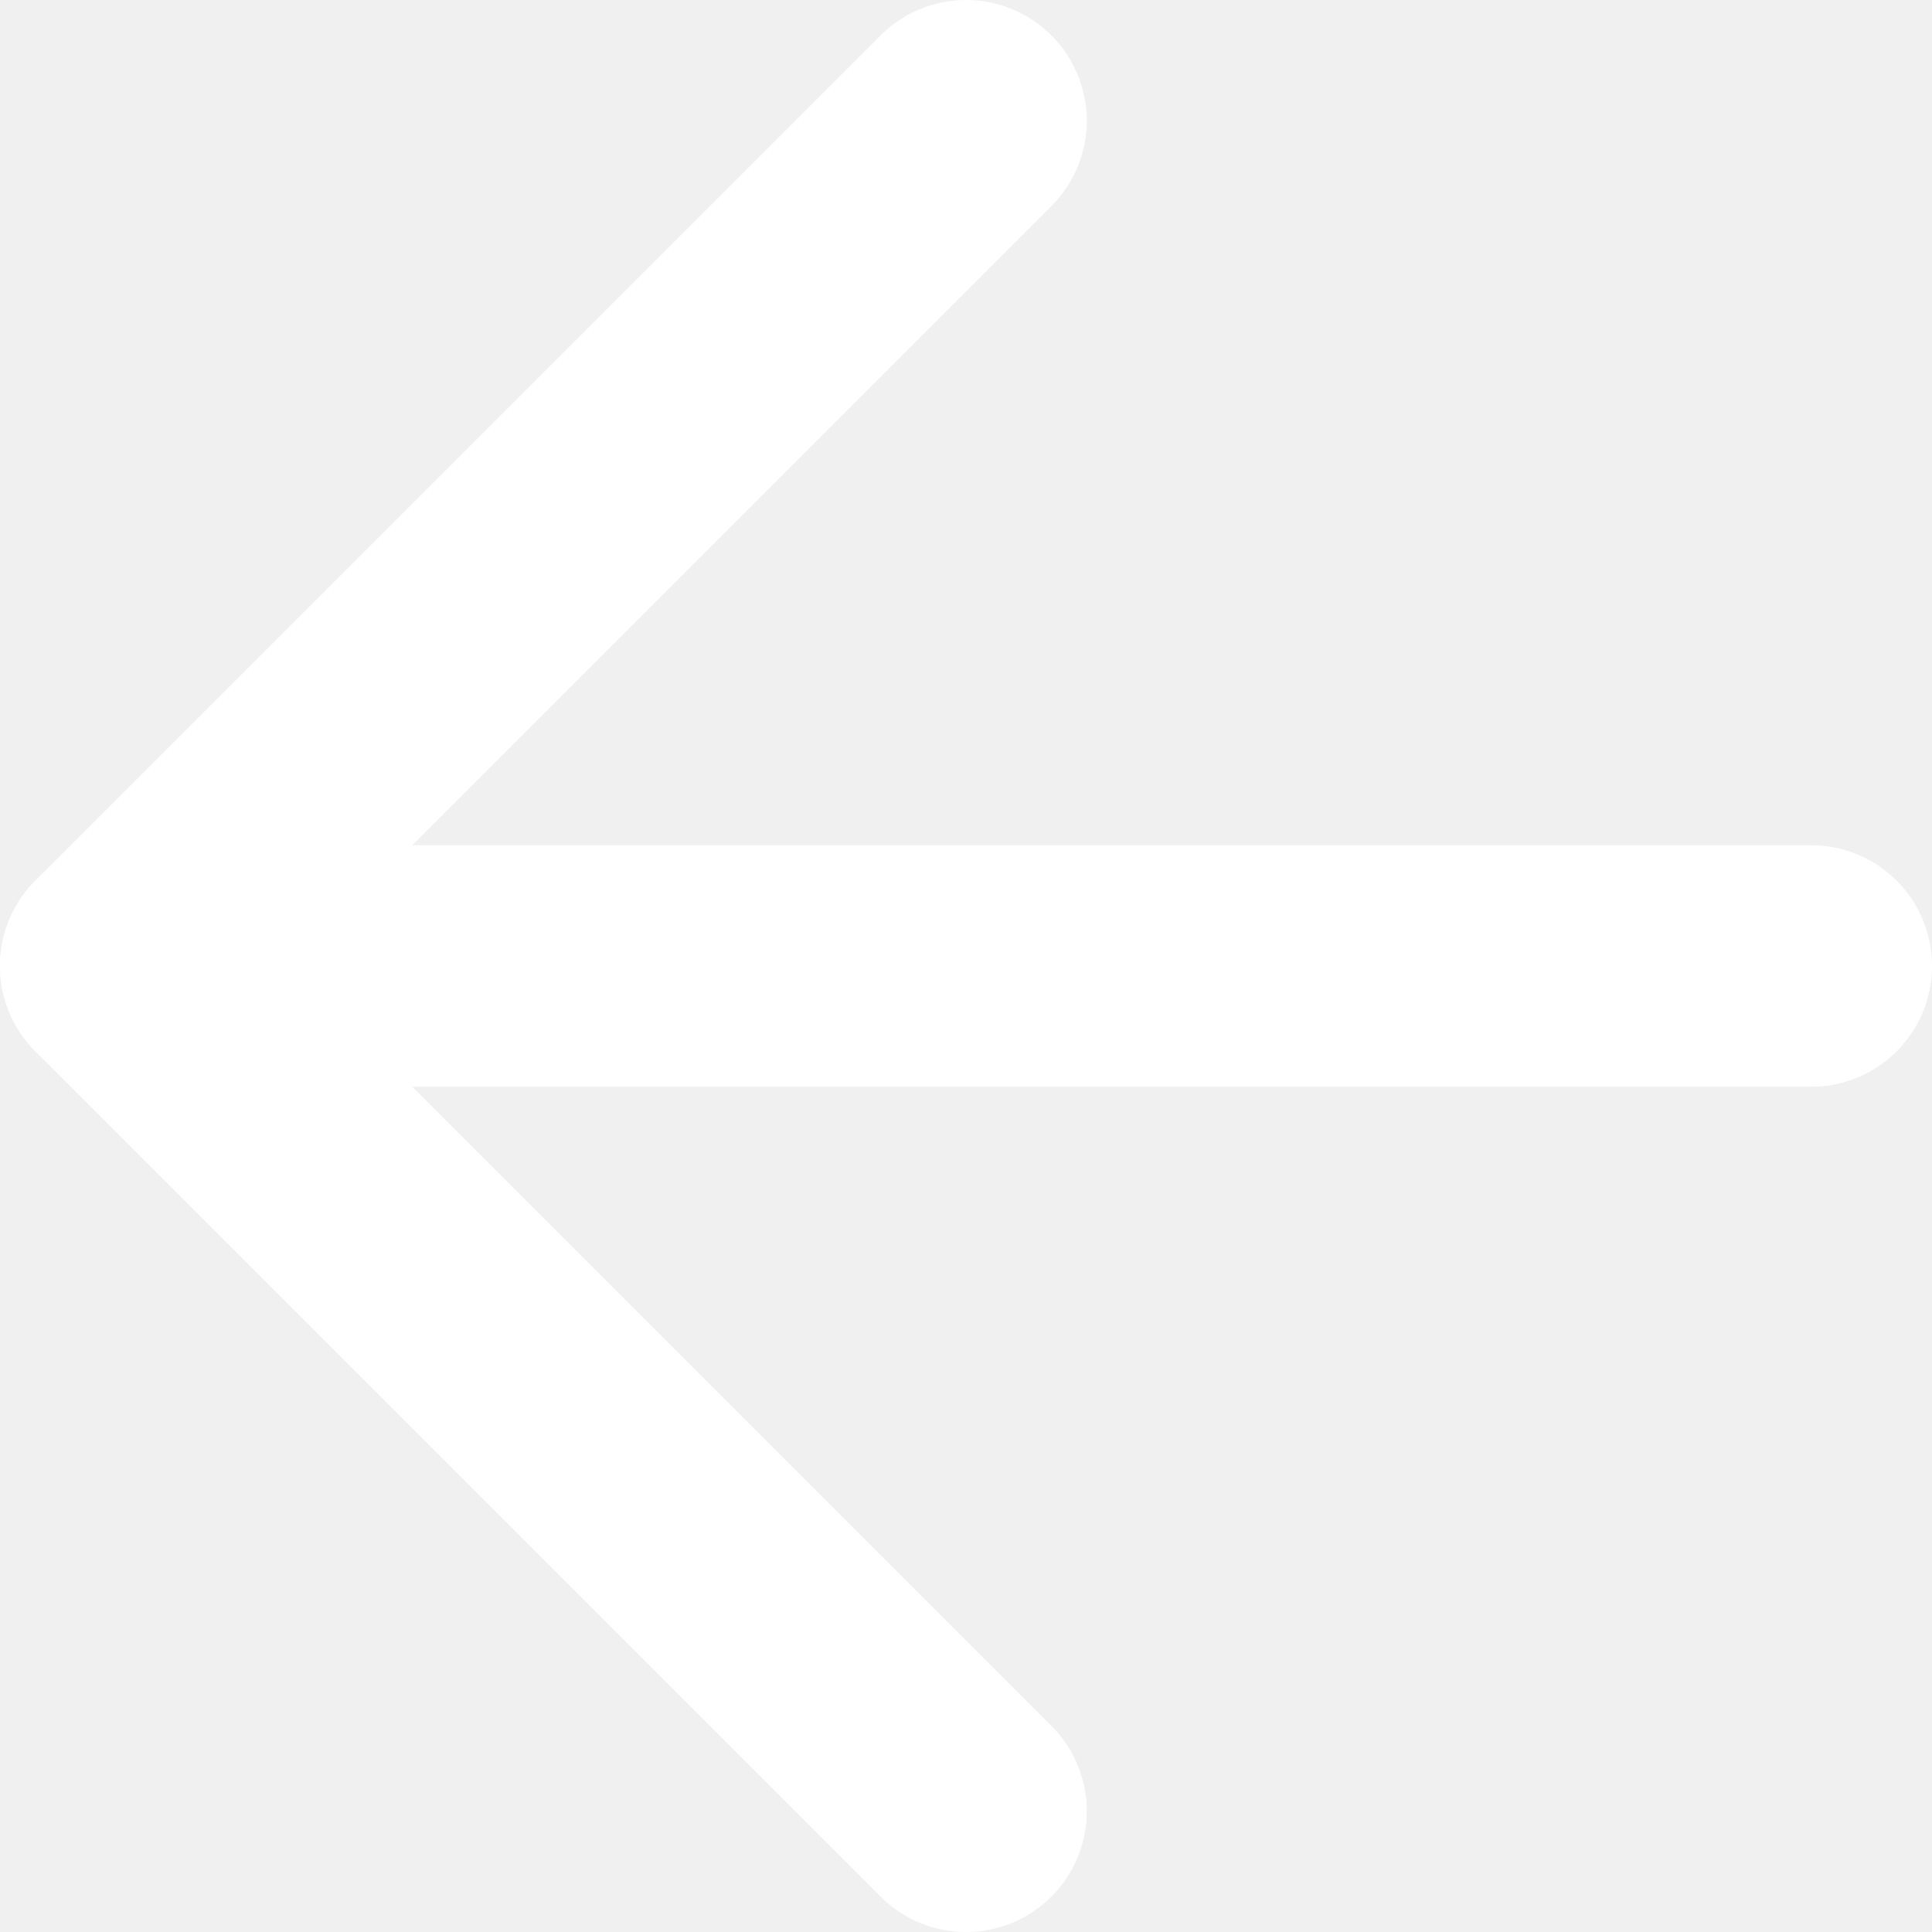
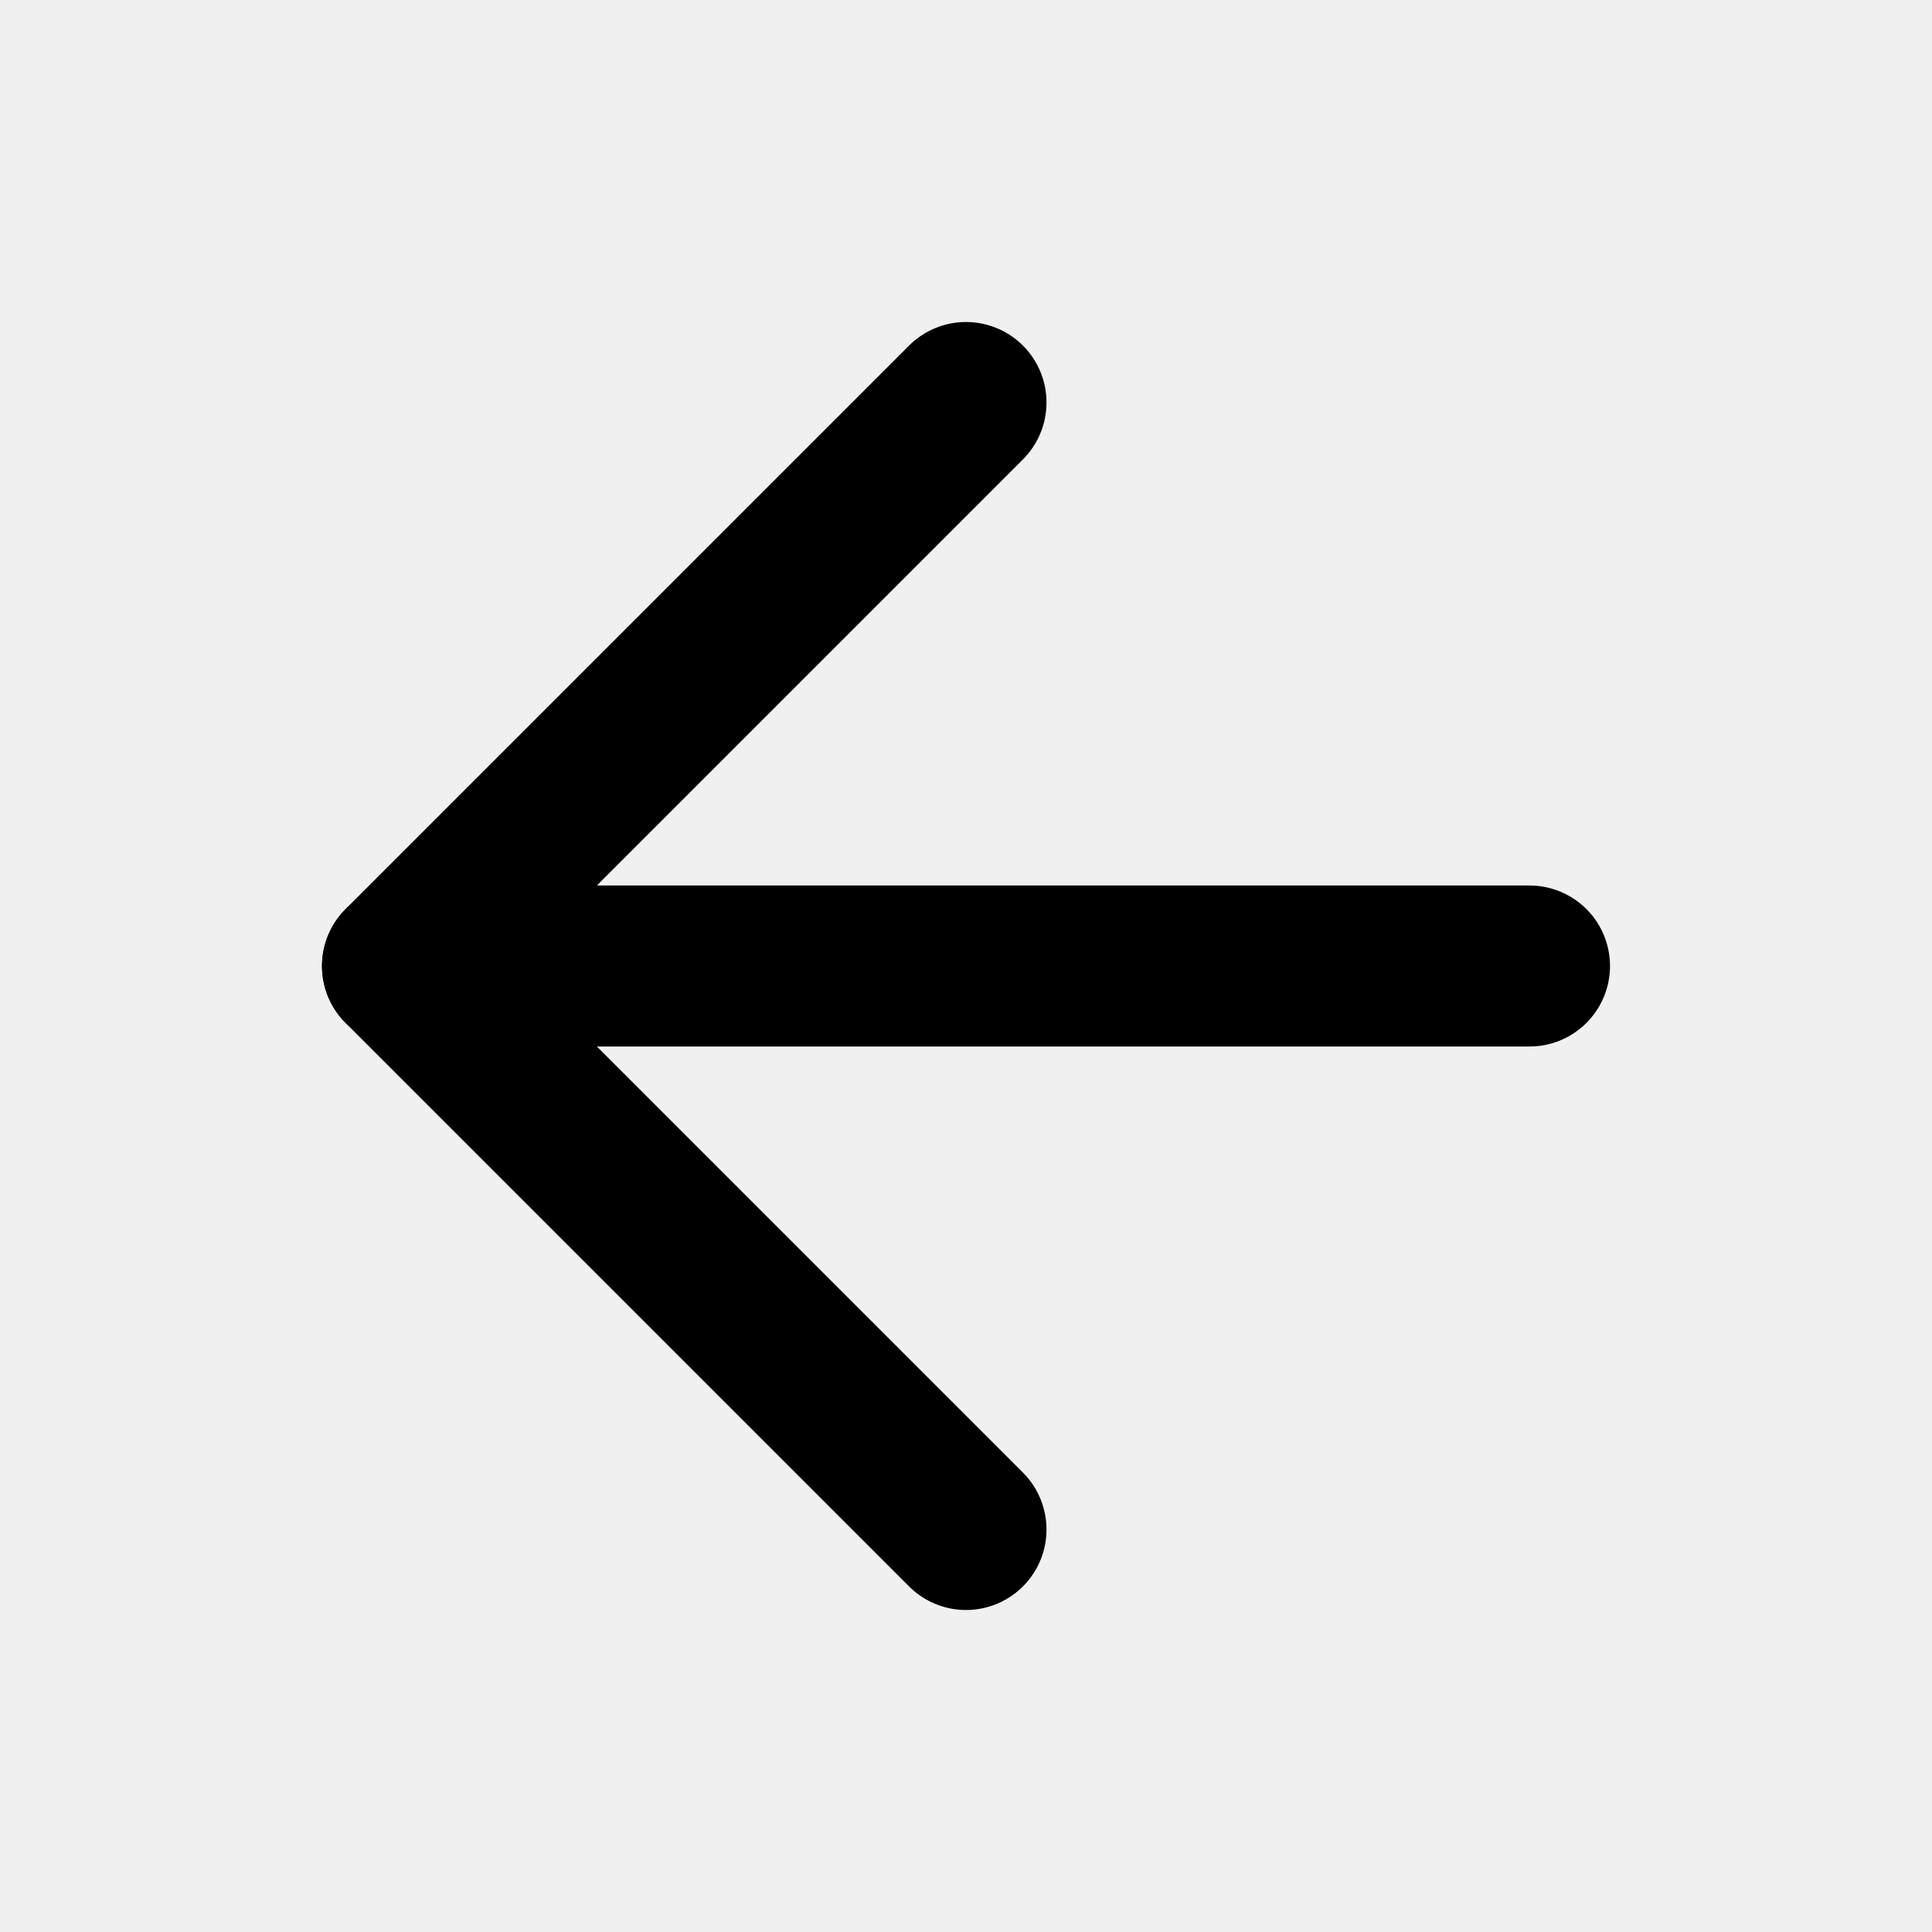
- <svg xmlns="http://www.w3.org/2000/svg" id="Layer_1" data-name="Layer 1" viewBox="0 0 16 16">
-   <defs>
-     <style>.cls-1{fill:none;stroke:#fff;stroke-linecap:round;stroke-linejoin:round;stroke-width:2px;}</style>
-   </defs>
-   <line class="cls-1" x1="15" y1="8" x2="1" y2="8" />
-   <polyline class="cls-1" points="8 15 1 8 8 1" />
+ <svg xmlns="http://www.w3.org/2000/svg" width="24" height="24" viewBox="0 0 24 24" fill="none" stroke="currentColor" stroke-width="2" stroke-linecap="round" stroke-linejoin="round" class="feather feather-arrow-left">
+   <line x1="19" y1="12" x2="5" y2="12" />
+   <polyline points="12 19 5 12 12 5" />
</svg>
